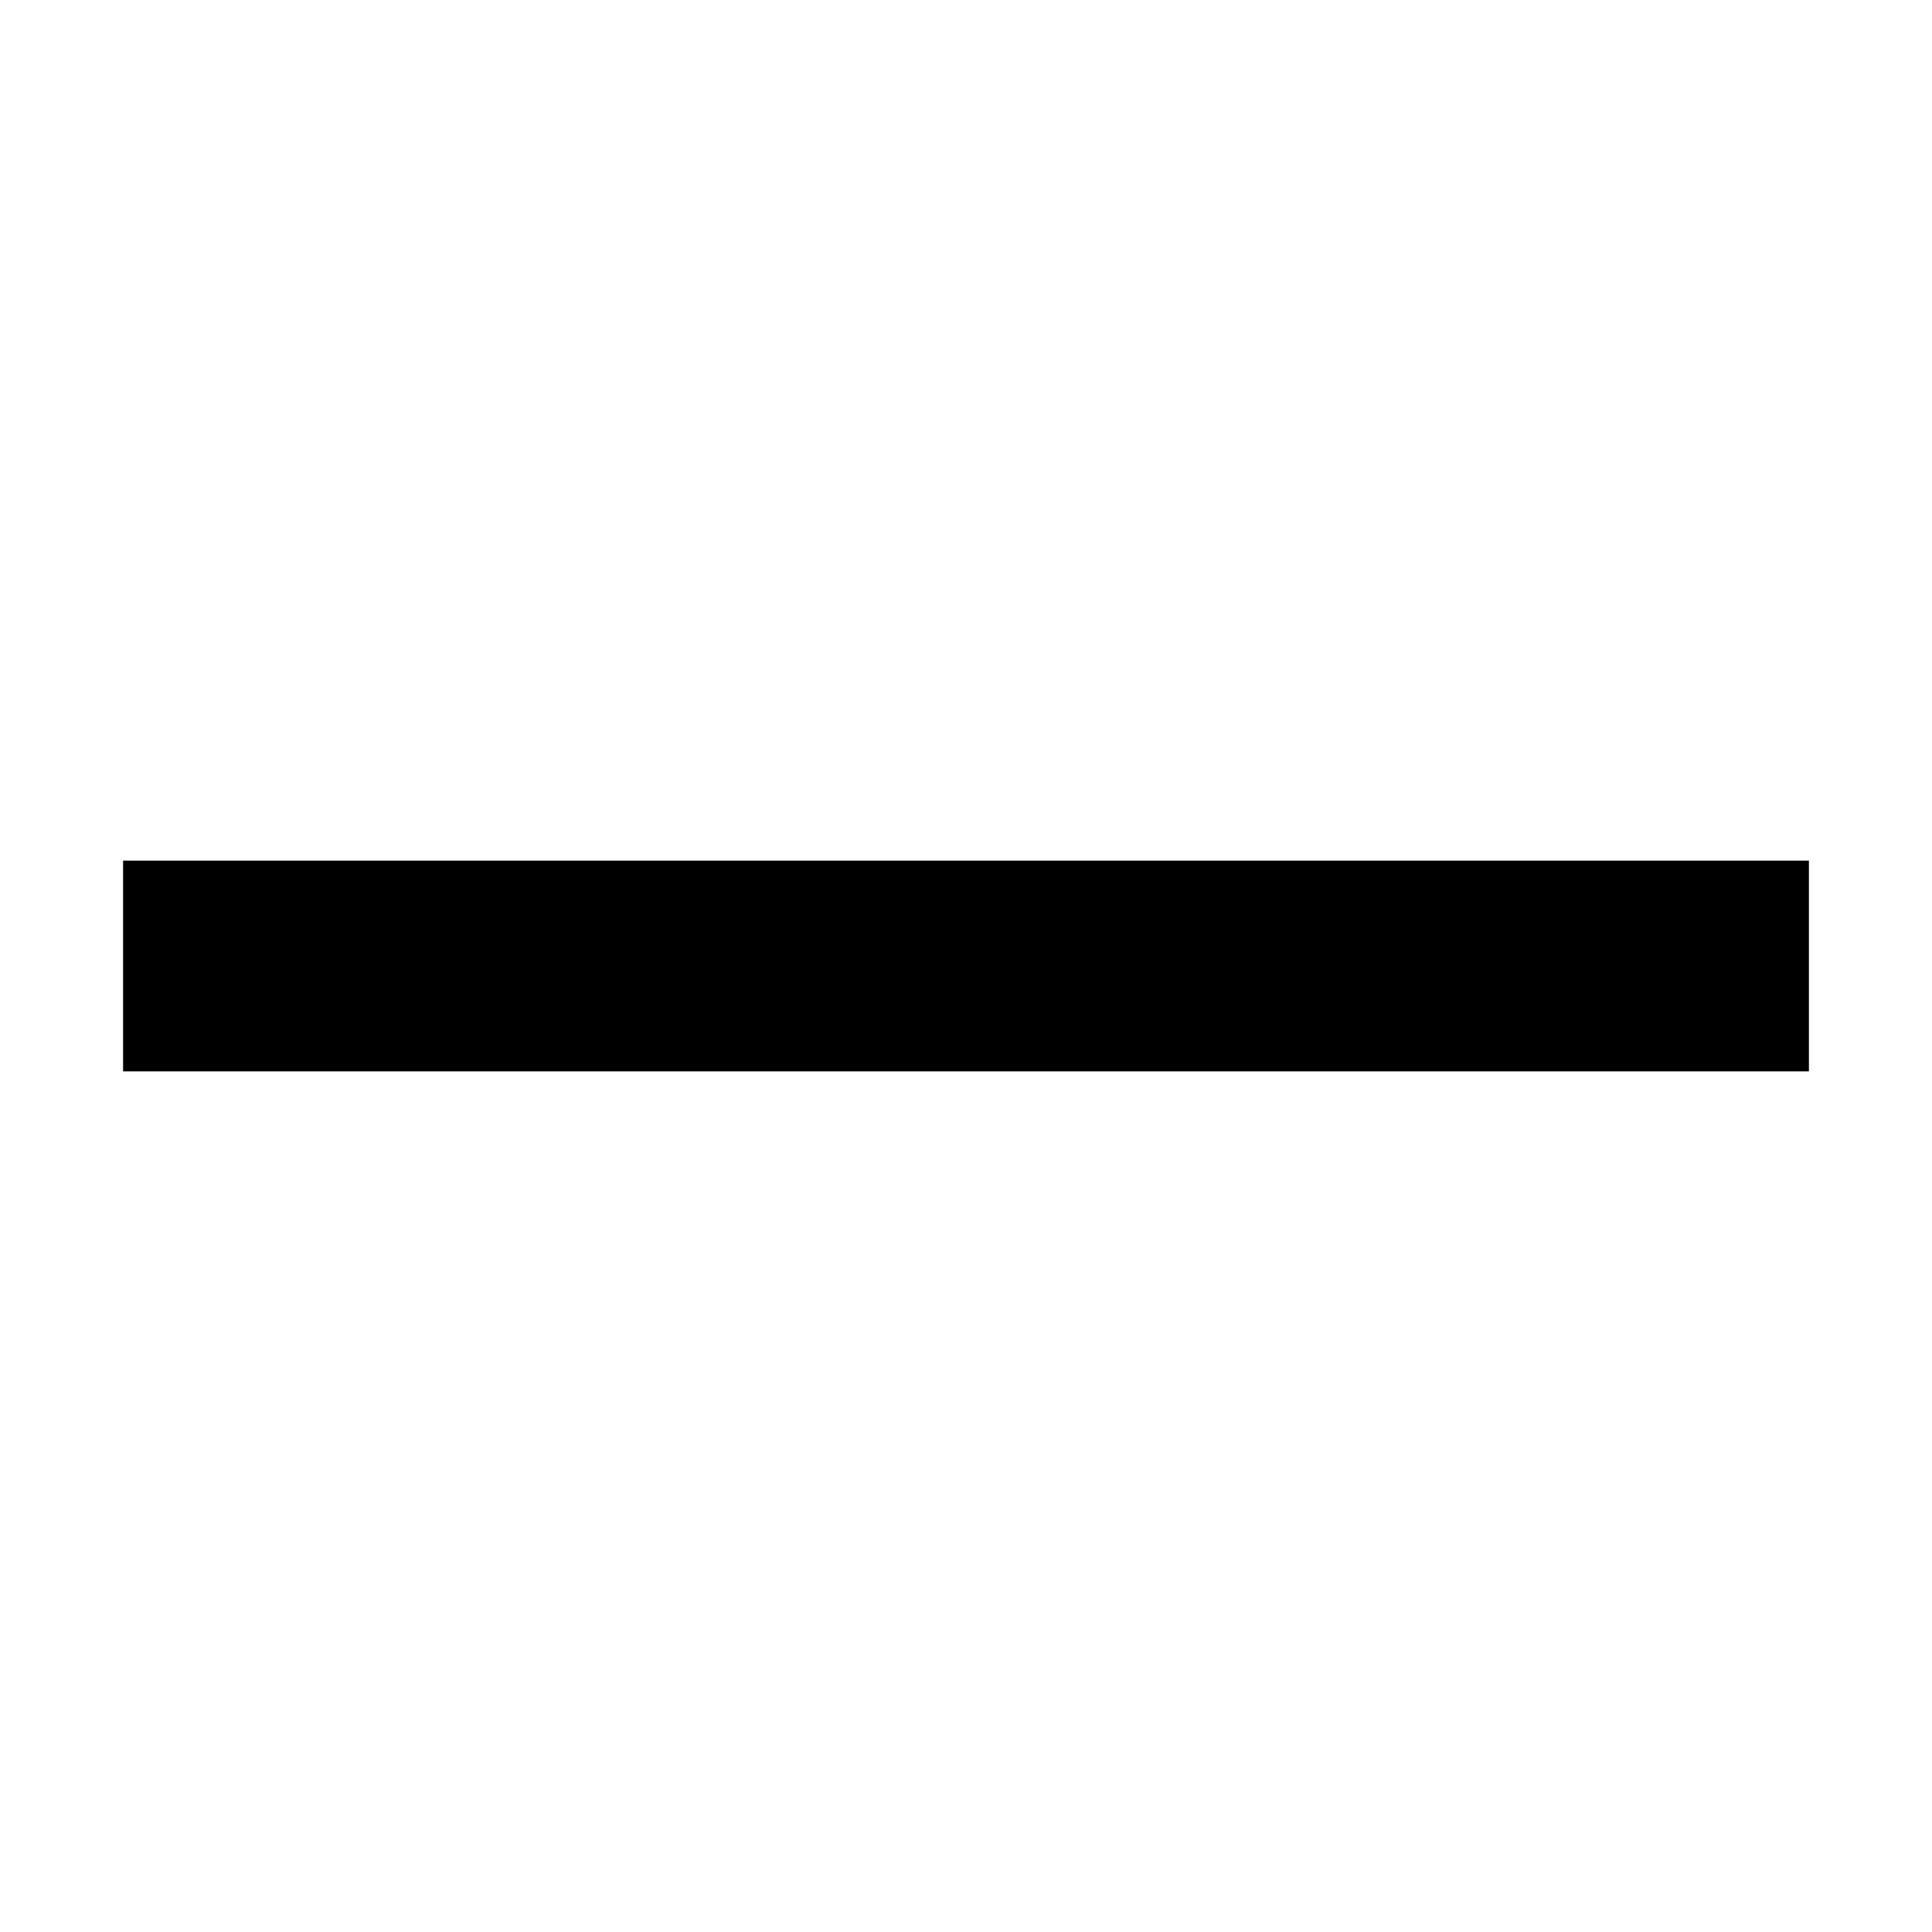
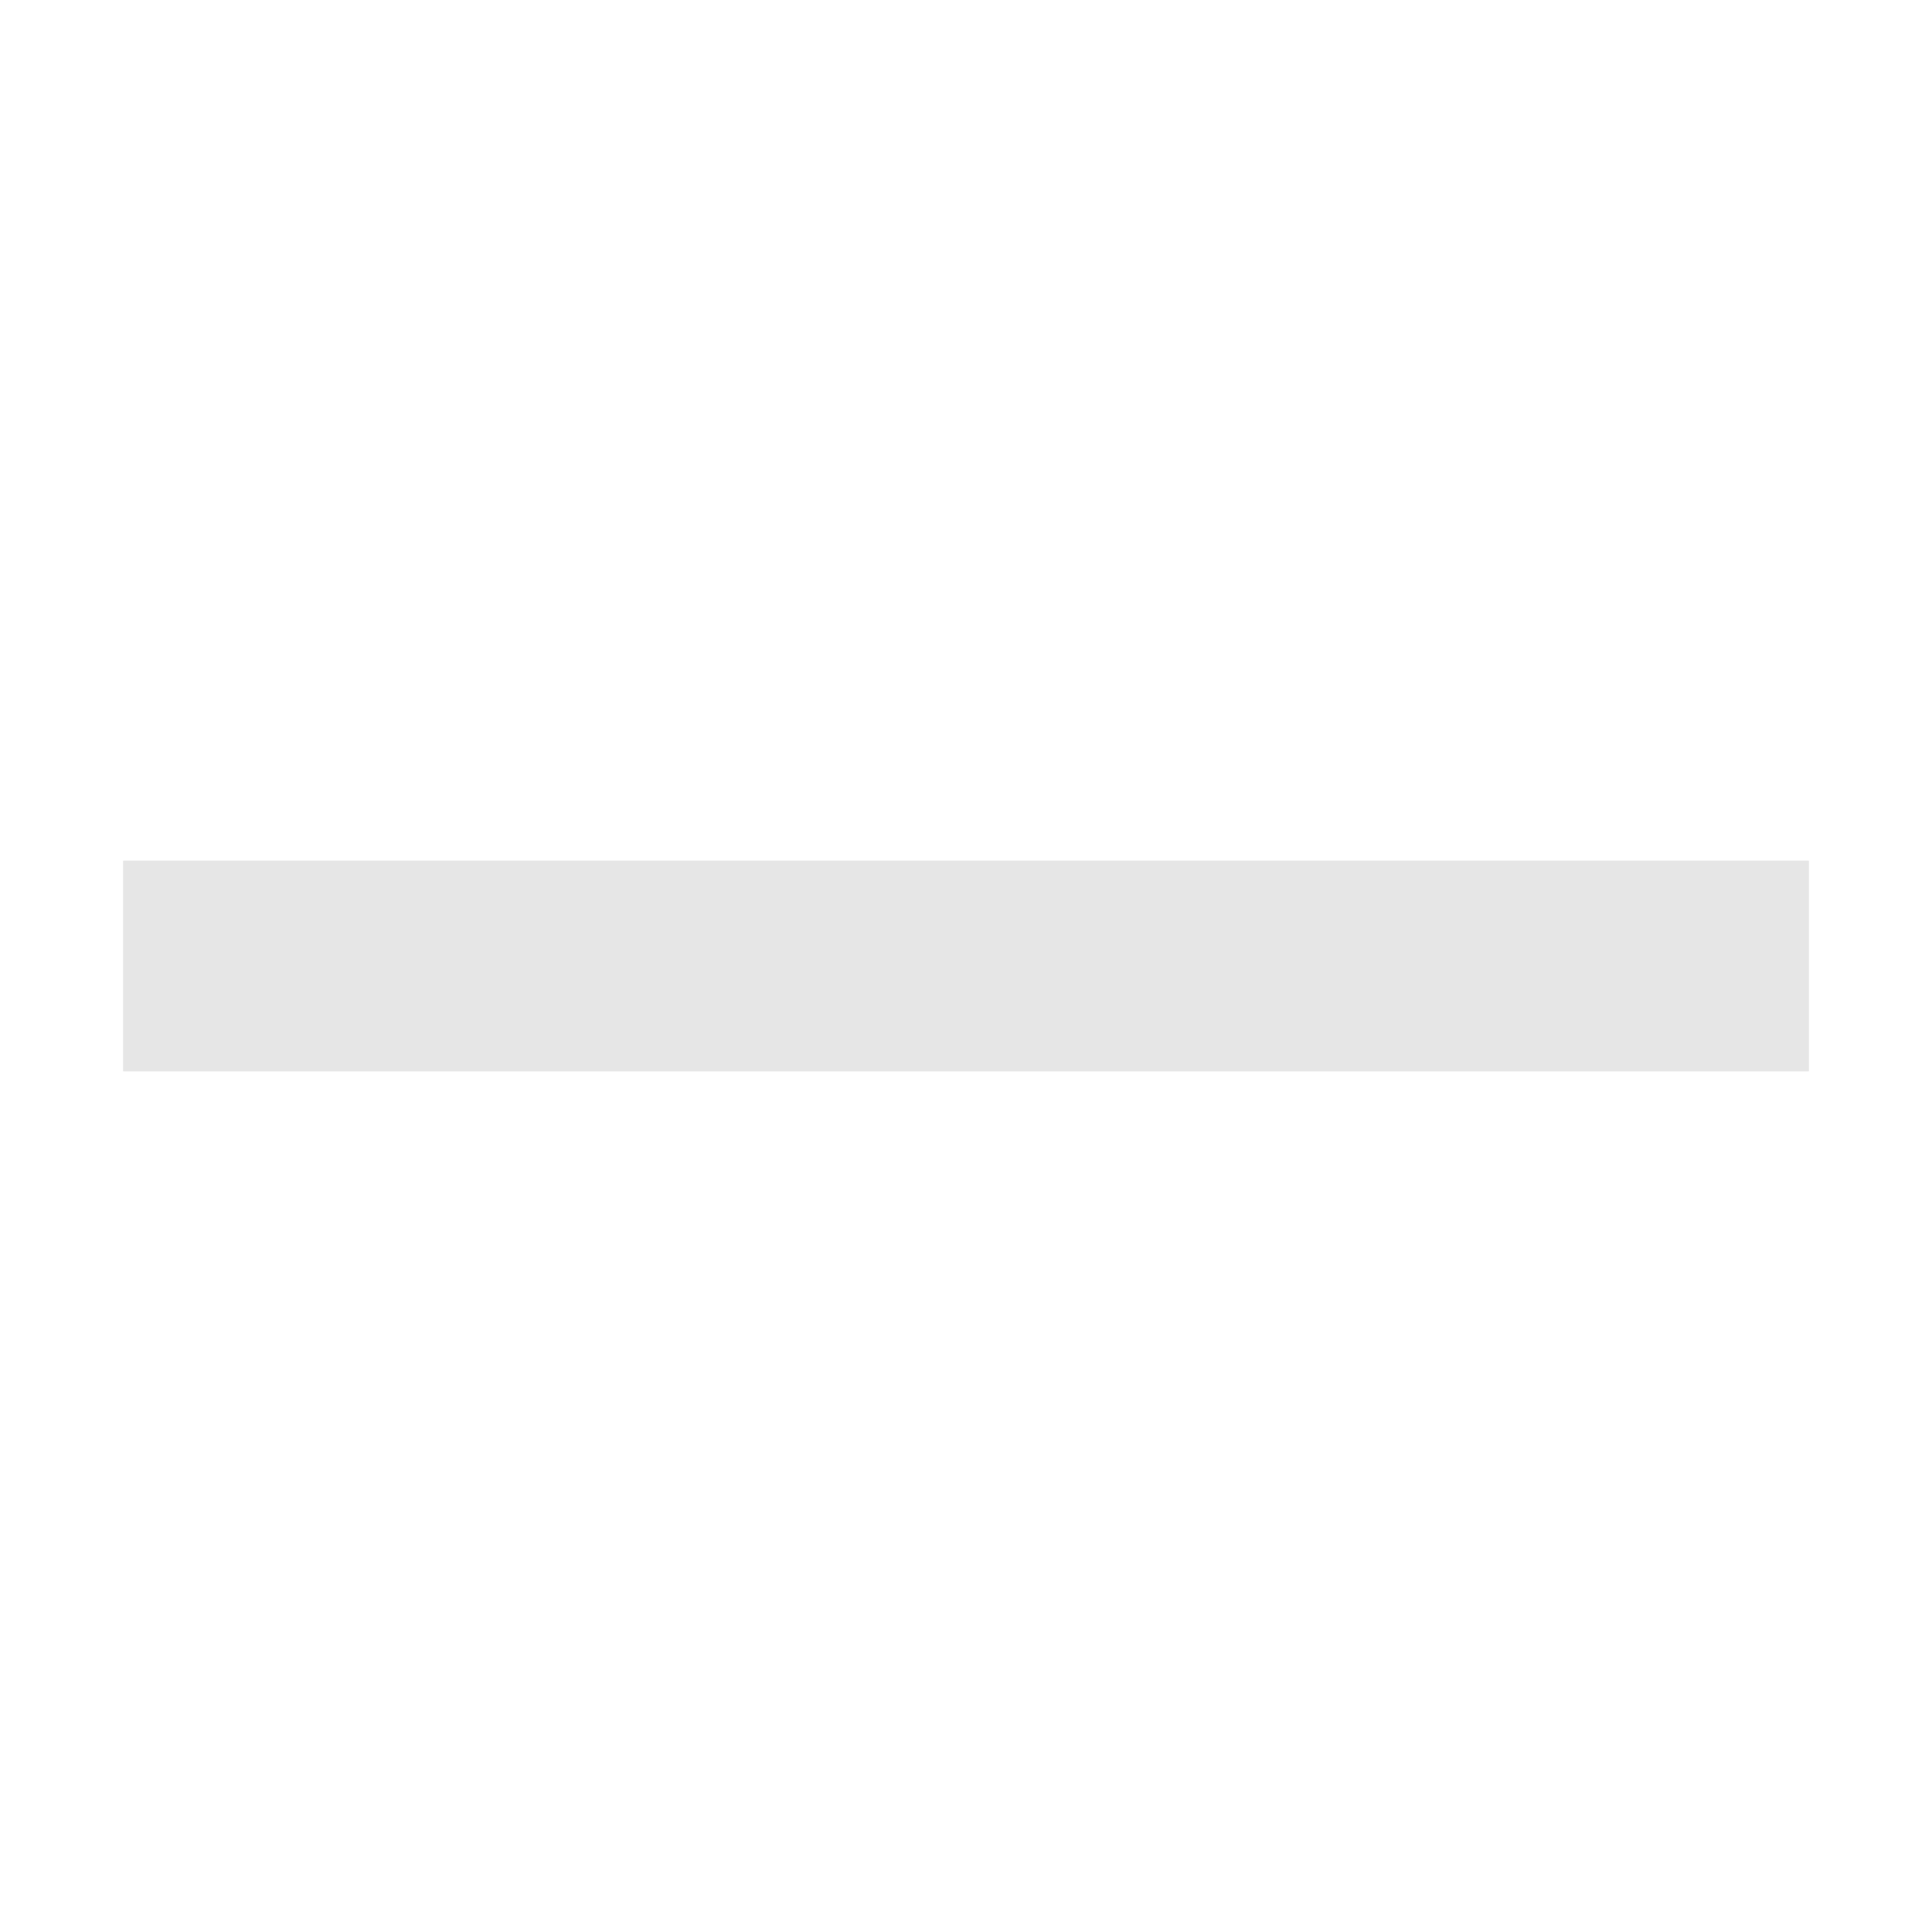
<svg xmlns="http://www.w3.org/2000/svg" t="1702019560505" class="icon" viewBox="0 0 1024 1024" version="1.1" p-id="59719" width="16" height="16">
-   <path d="M65.239 456.152 958.76 456.152l0 111.696L65.239 567.848 65.239 456.152z" p-id="59720" fill="#000000" />
+   <path d="M65.239 456.152 958.76 456.152l0 111.696L65.239 567.848 65.239 456.152z" p-id="59720" fill="#e6e6e6" />
</svg>
